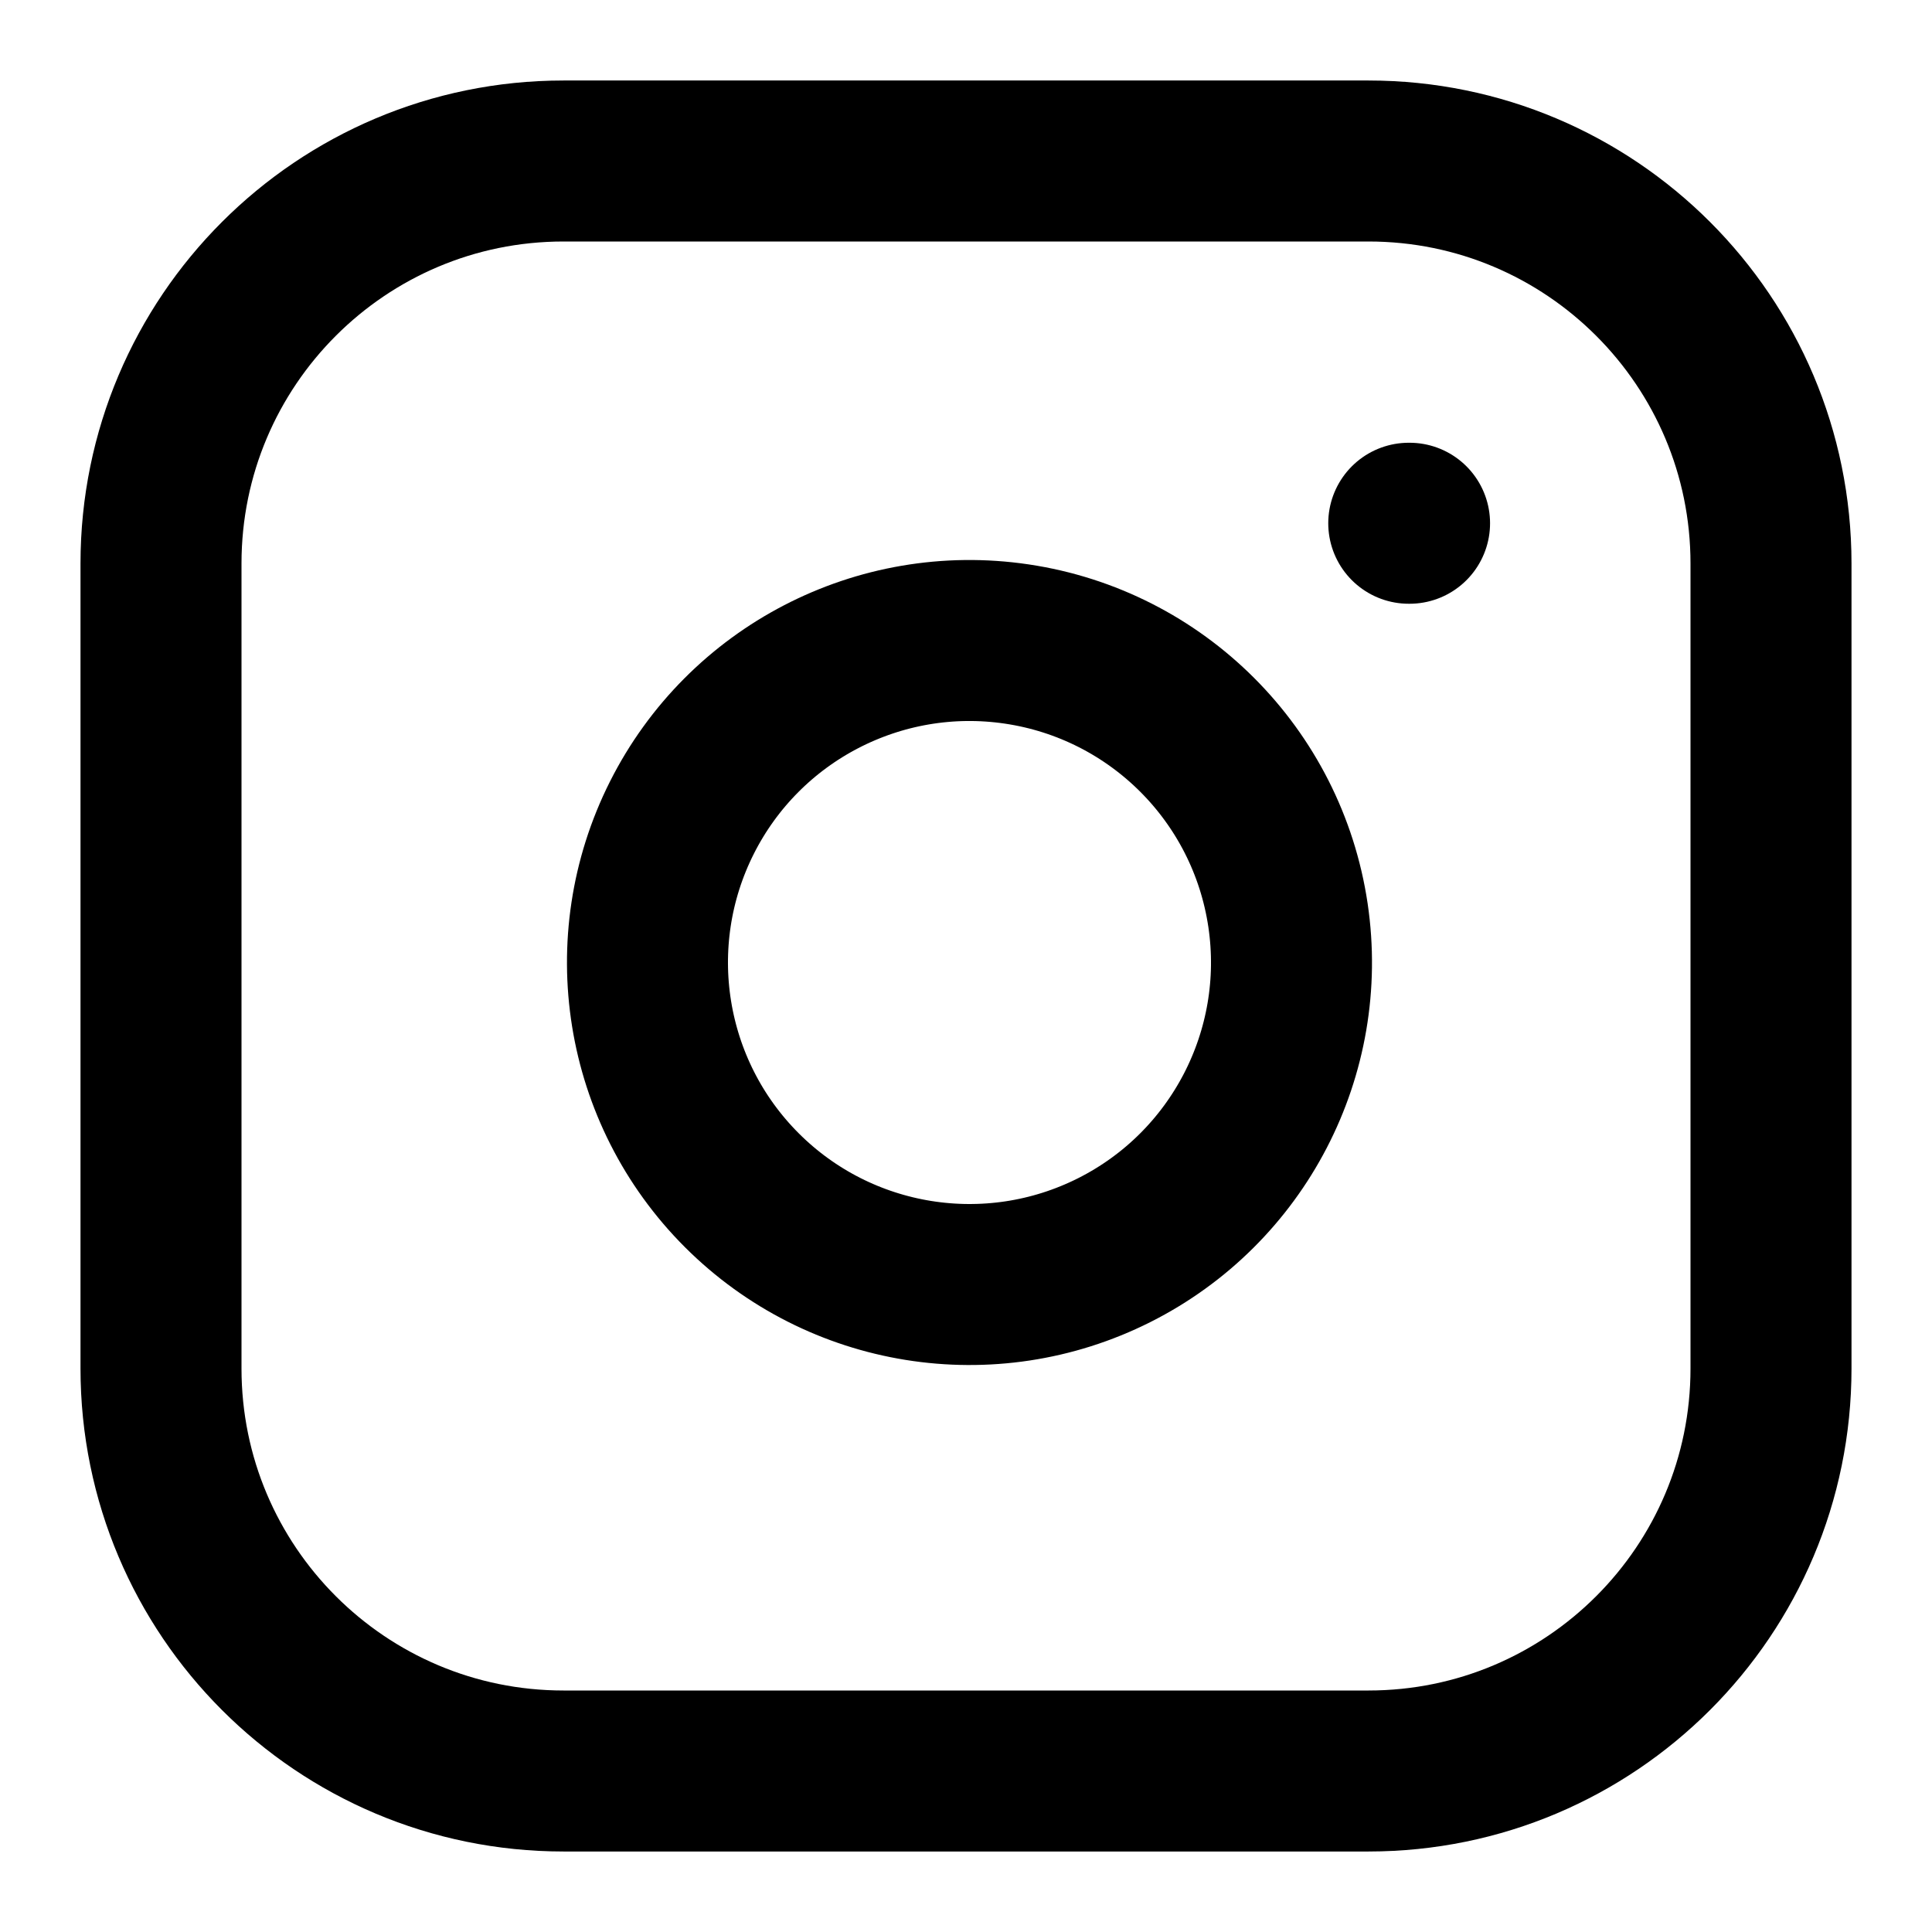
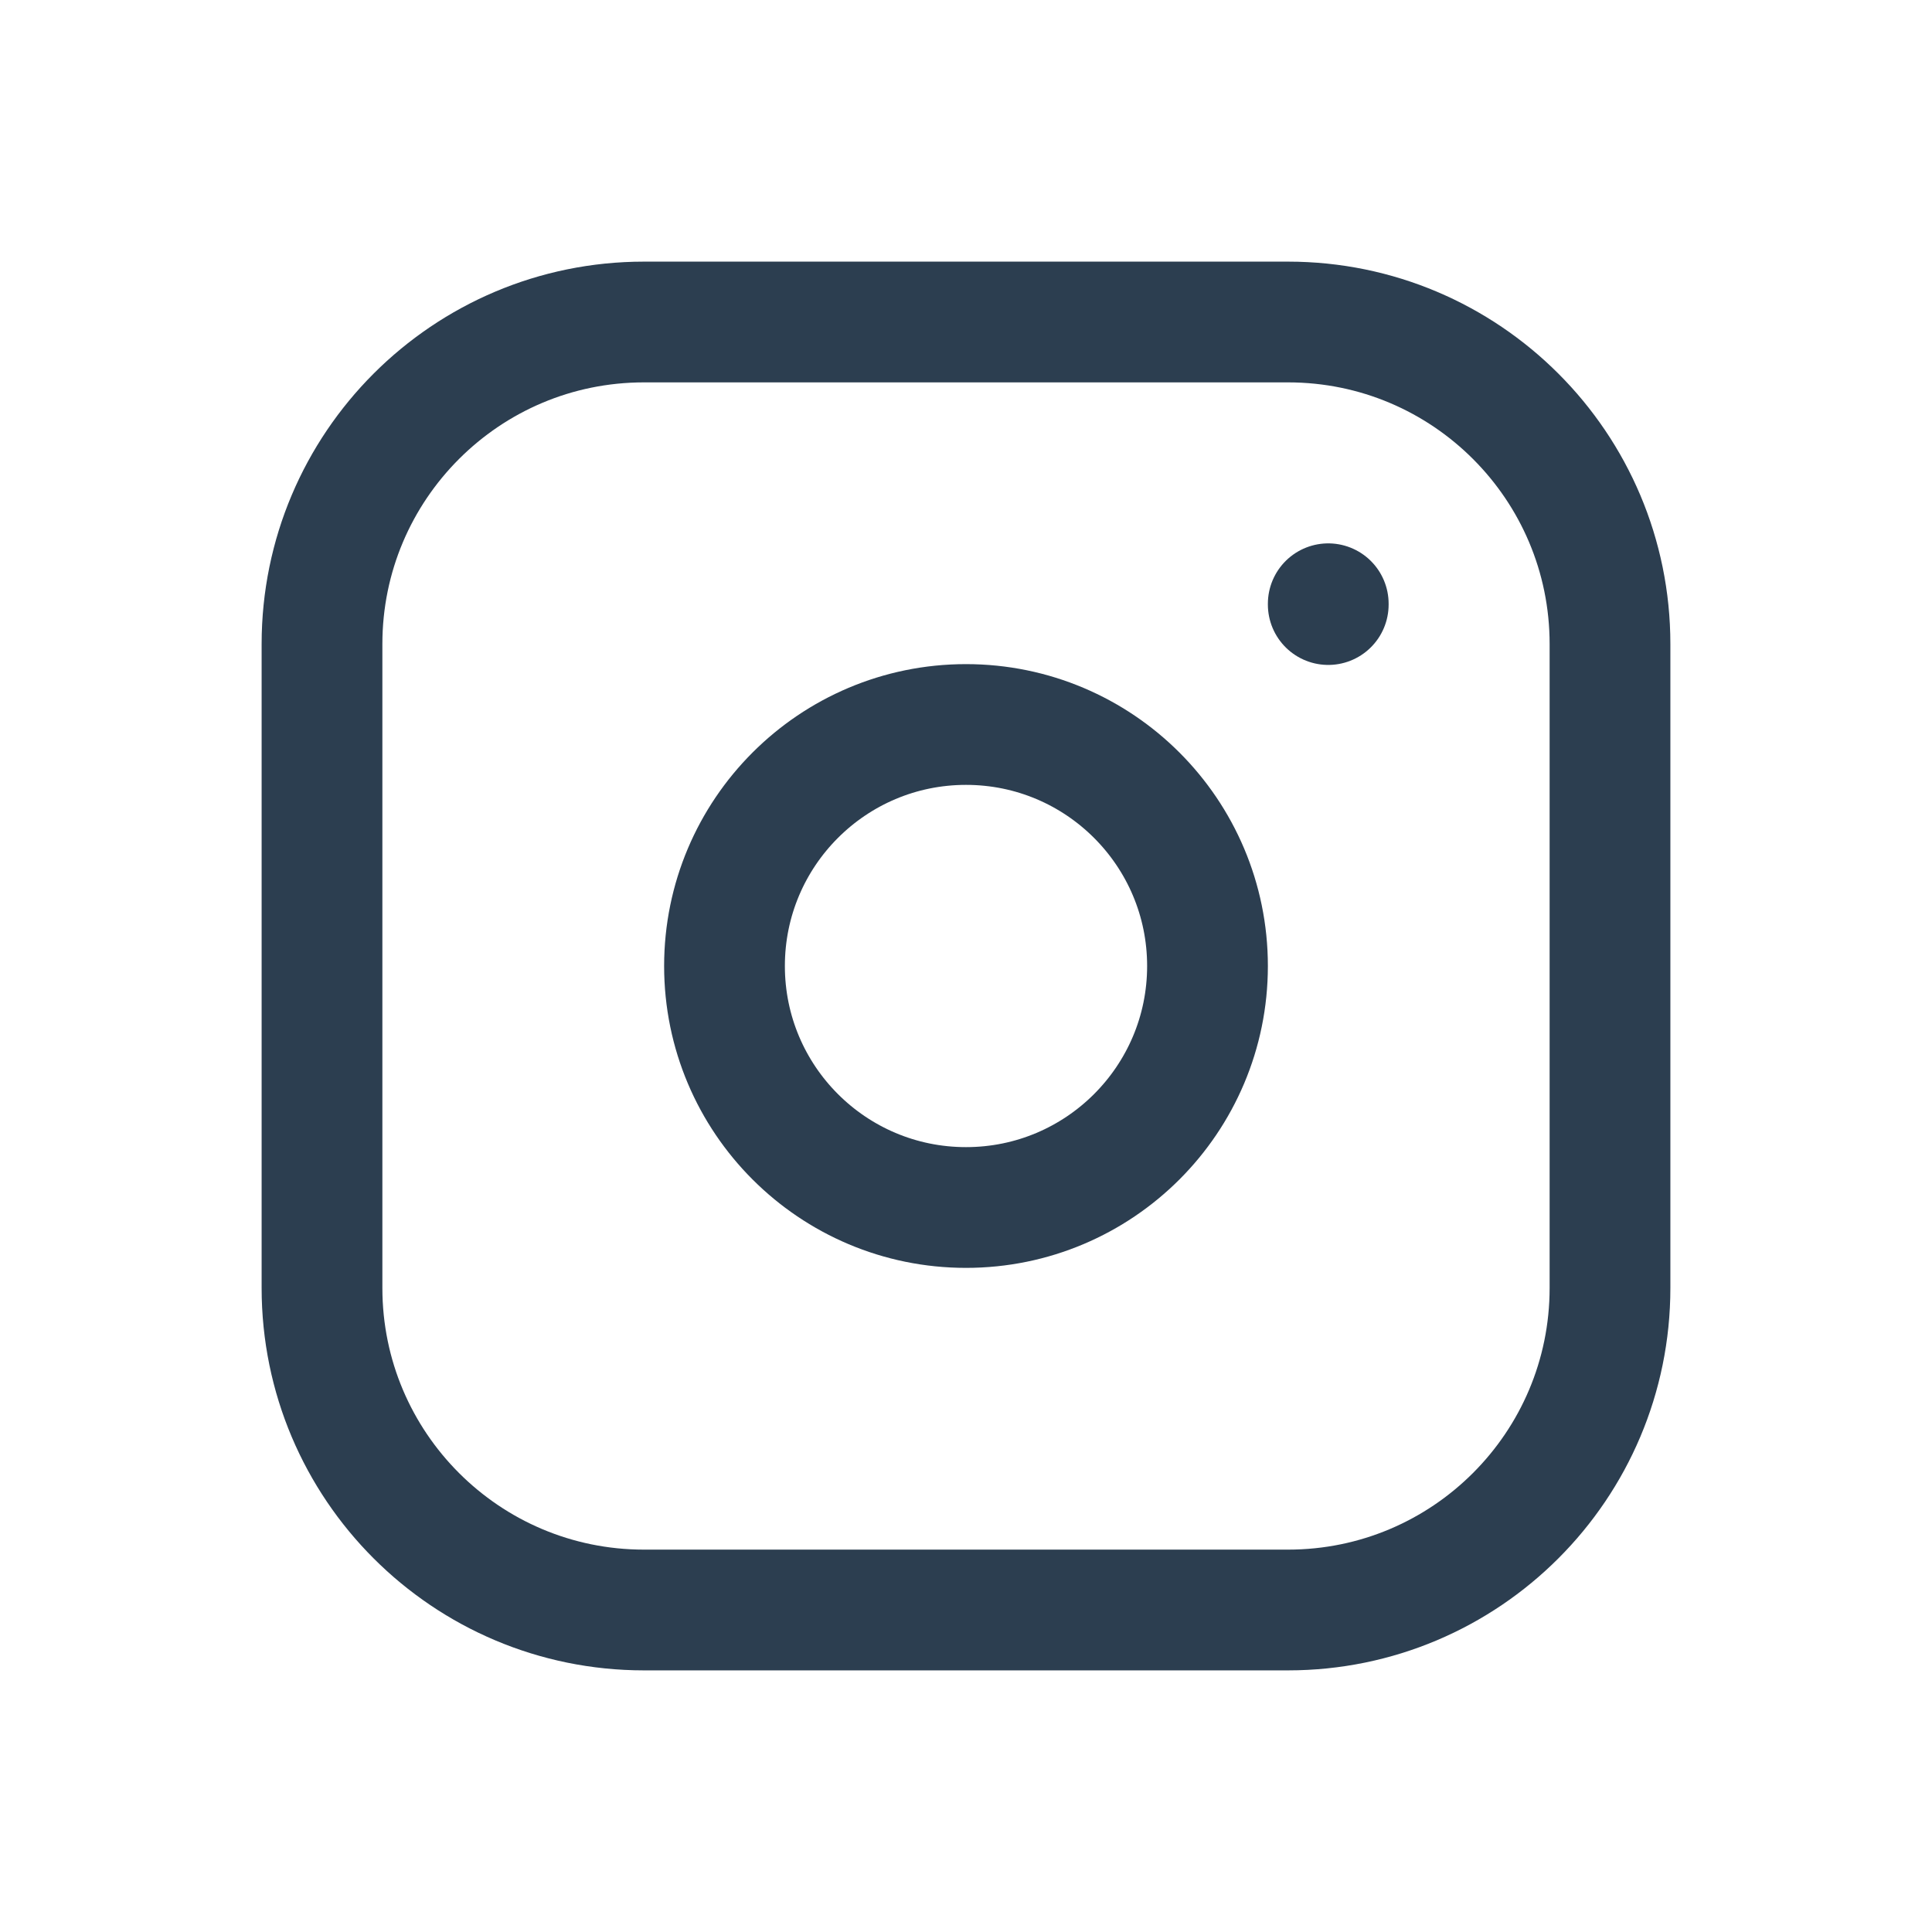
- <svg xmlns="http://www.w3.org/2000/svg" width="24" height="24" viewBox="0 0 24 24" fill="none" stroke="currentColor" stroke-width="2" stroke-linecap="round" stroke-linejoin="round">
-   <rect x="2" y="2" width="20" height="20" rx="5" ry="5" />
-   <path d="M16 11.37A4 4 0 1 1 12.63 8 4 4 0 0 1 16 11.37z" />
-   <line x1="17.5" y1="6.5" x2="17.51" y2="6.5" />
+ <svg xmlns="http://www.w3.org/2000/svg" class="icon icon-tabler icon-tabler-brand-instagram" width="44" height="44" viewBox="0 0 24 24" stroke-width="1.5" stroke="#2c3e50" fill="none" stroke-linecap="round" stroke-linejoin="round">
+   <path stroke="none" d="M0 0h24v24H0z" fill="none" />
+   <path d="M4 4m0 4a4 4 0 0 1 4 -4h8a4 4 0 0 1 4 4v8a4 4 0 0 1 -4 4h-8a4 4 0 0 1 -4 -4z" />
+   <path d="M12 12m-3 0a3 3 0 1 0 6 0a3 3 0 1 0 -6 0" />
+   <path d="M16.5 7.5l0 .01" />
</svg>
